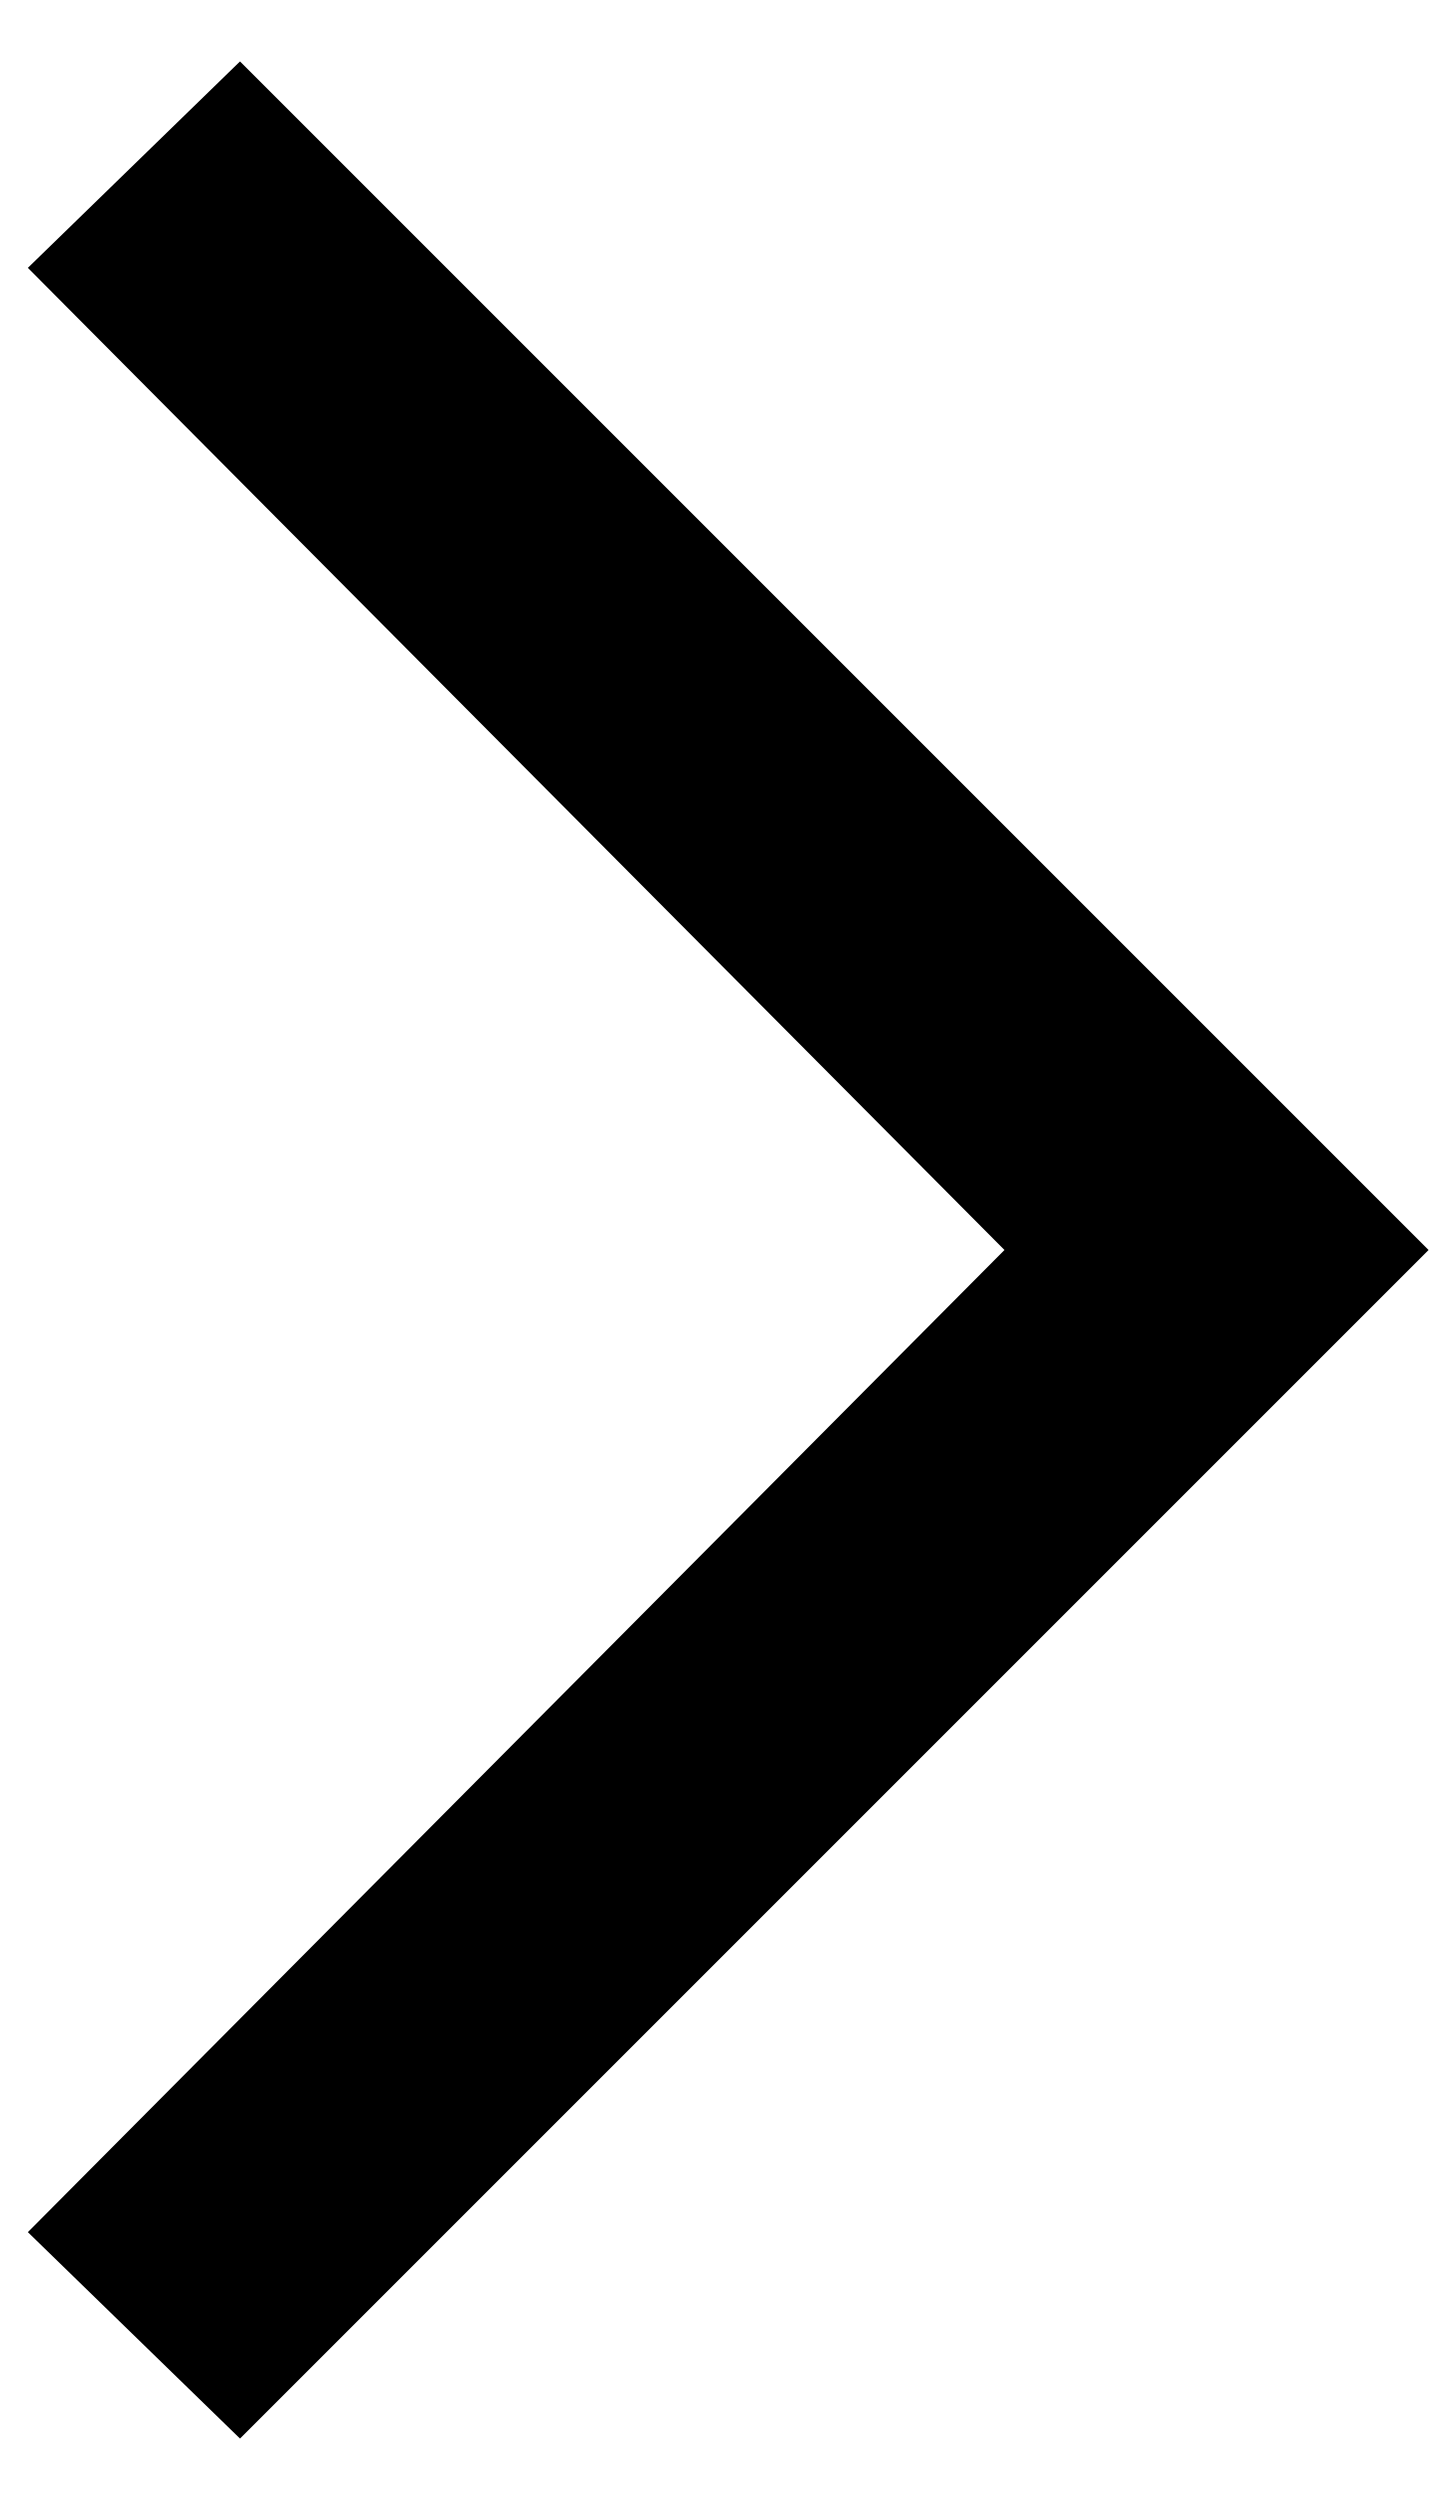
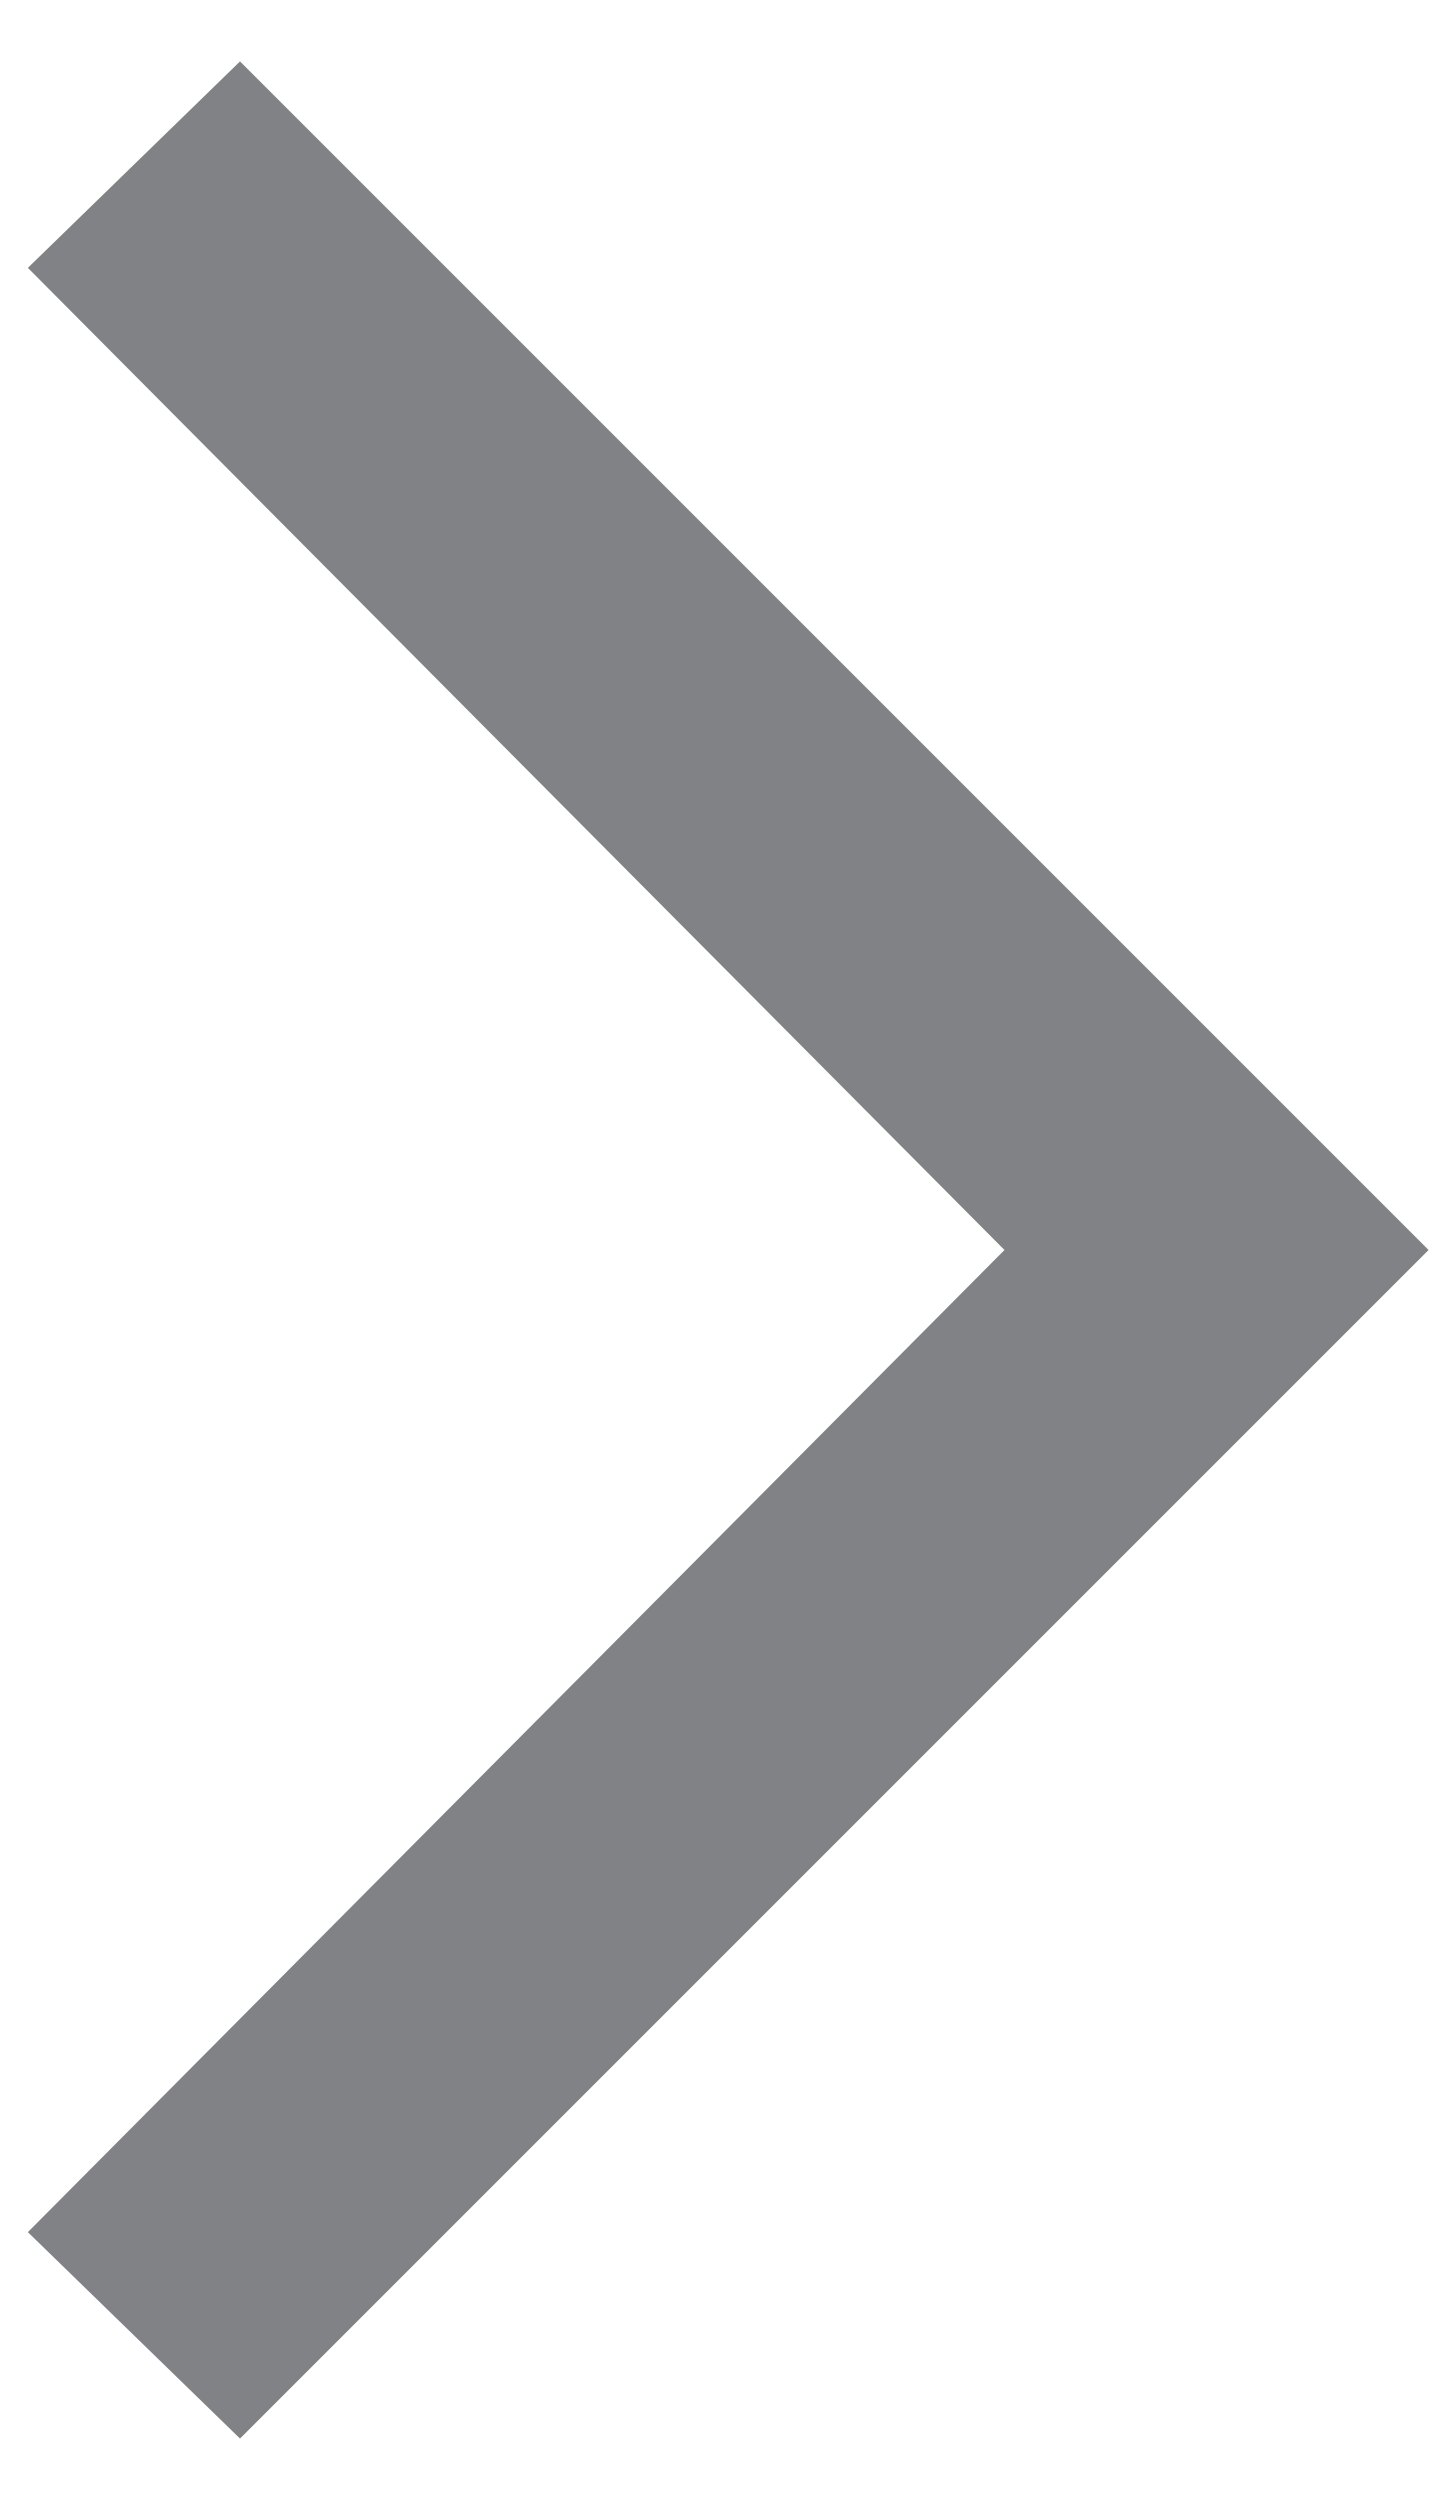
<svg xmlns="http://www.w3.org/2000/svg" width="16" height="28" viewBox="0 0 16 28" fill="none">
-   <path d="M0.312 25L2.688 27.312L16 14L2.688 0.688L0.312 3L11.25 14L0.312 25Z" fill="currentColor" />
+   <path d="M0.312 25L2.688 27.312L16 14L2.688 0.688L0.312 3L11.25 14L0.312 25Z" fill="#808285" />
</svg>
